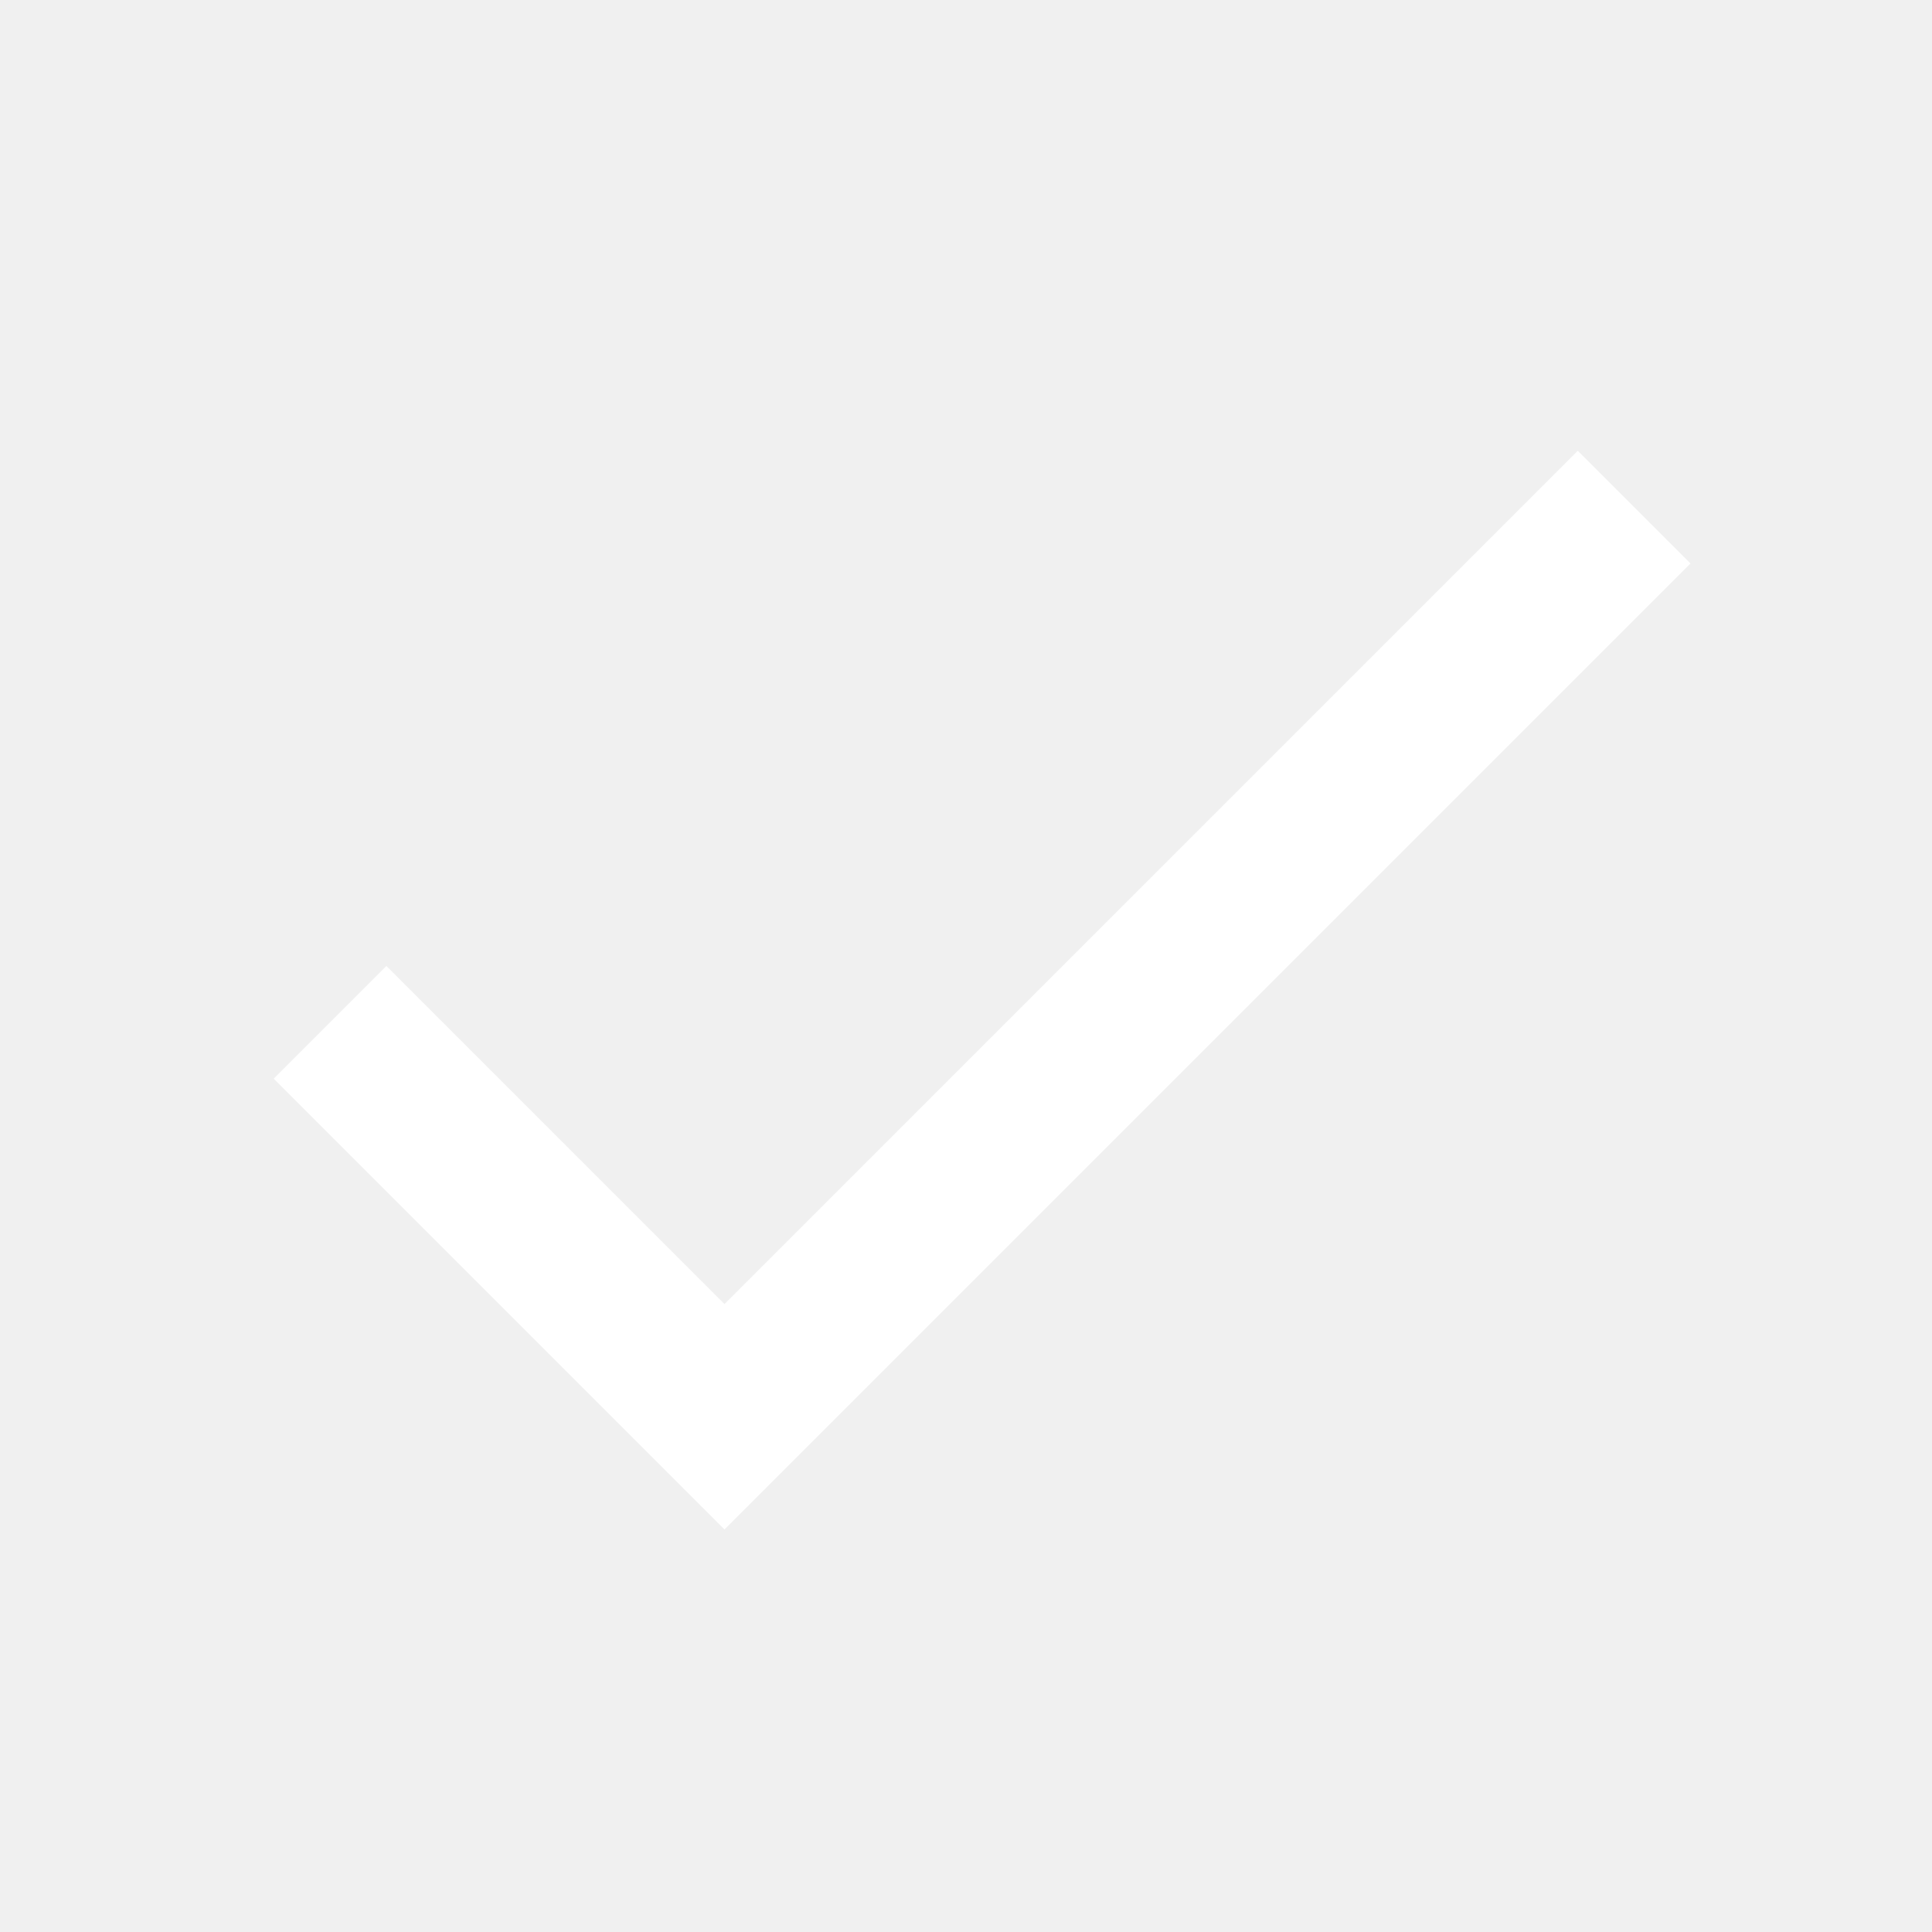
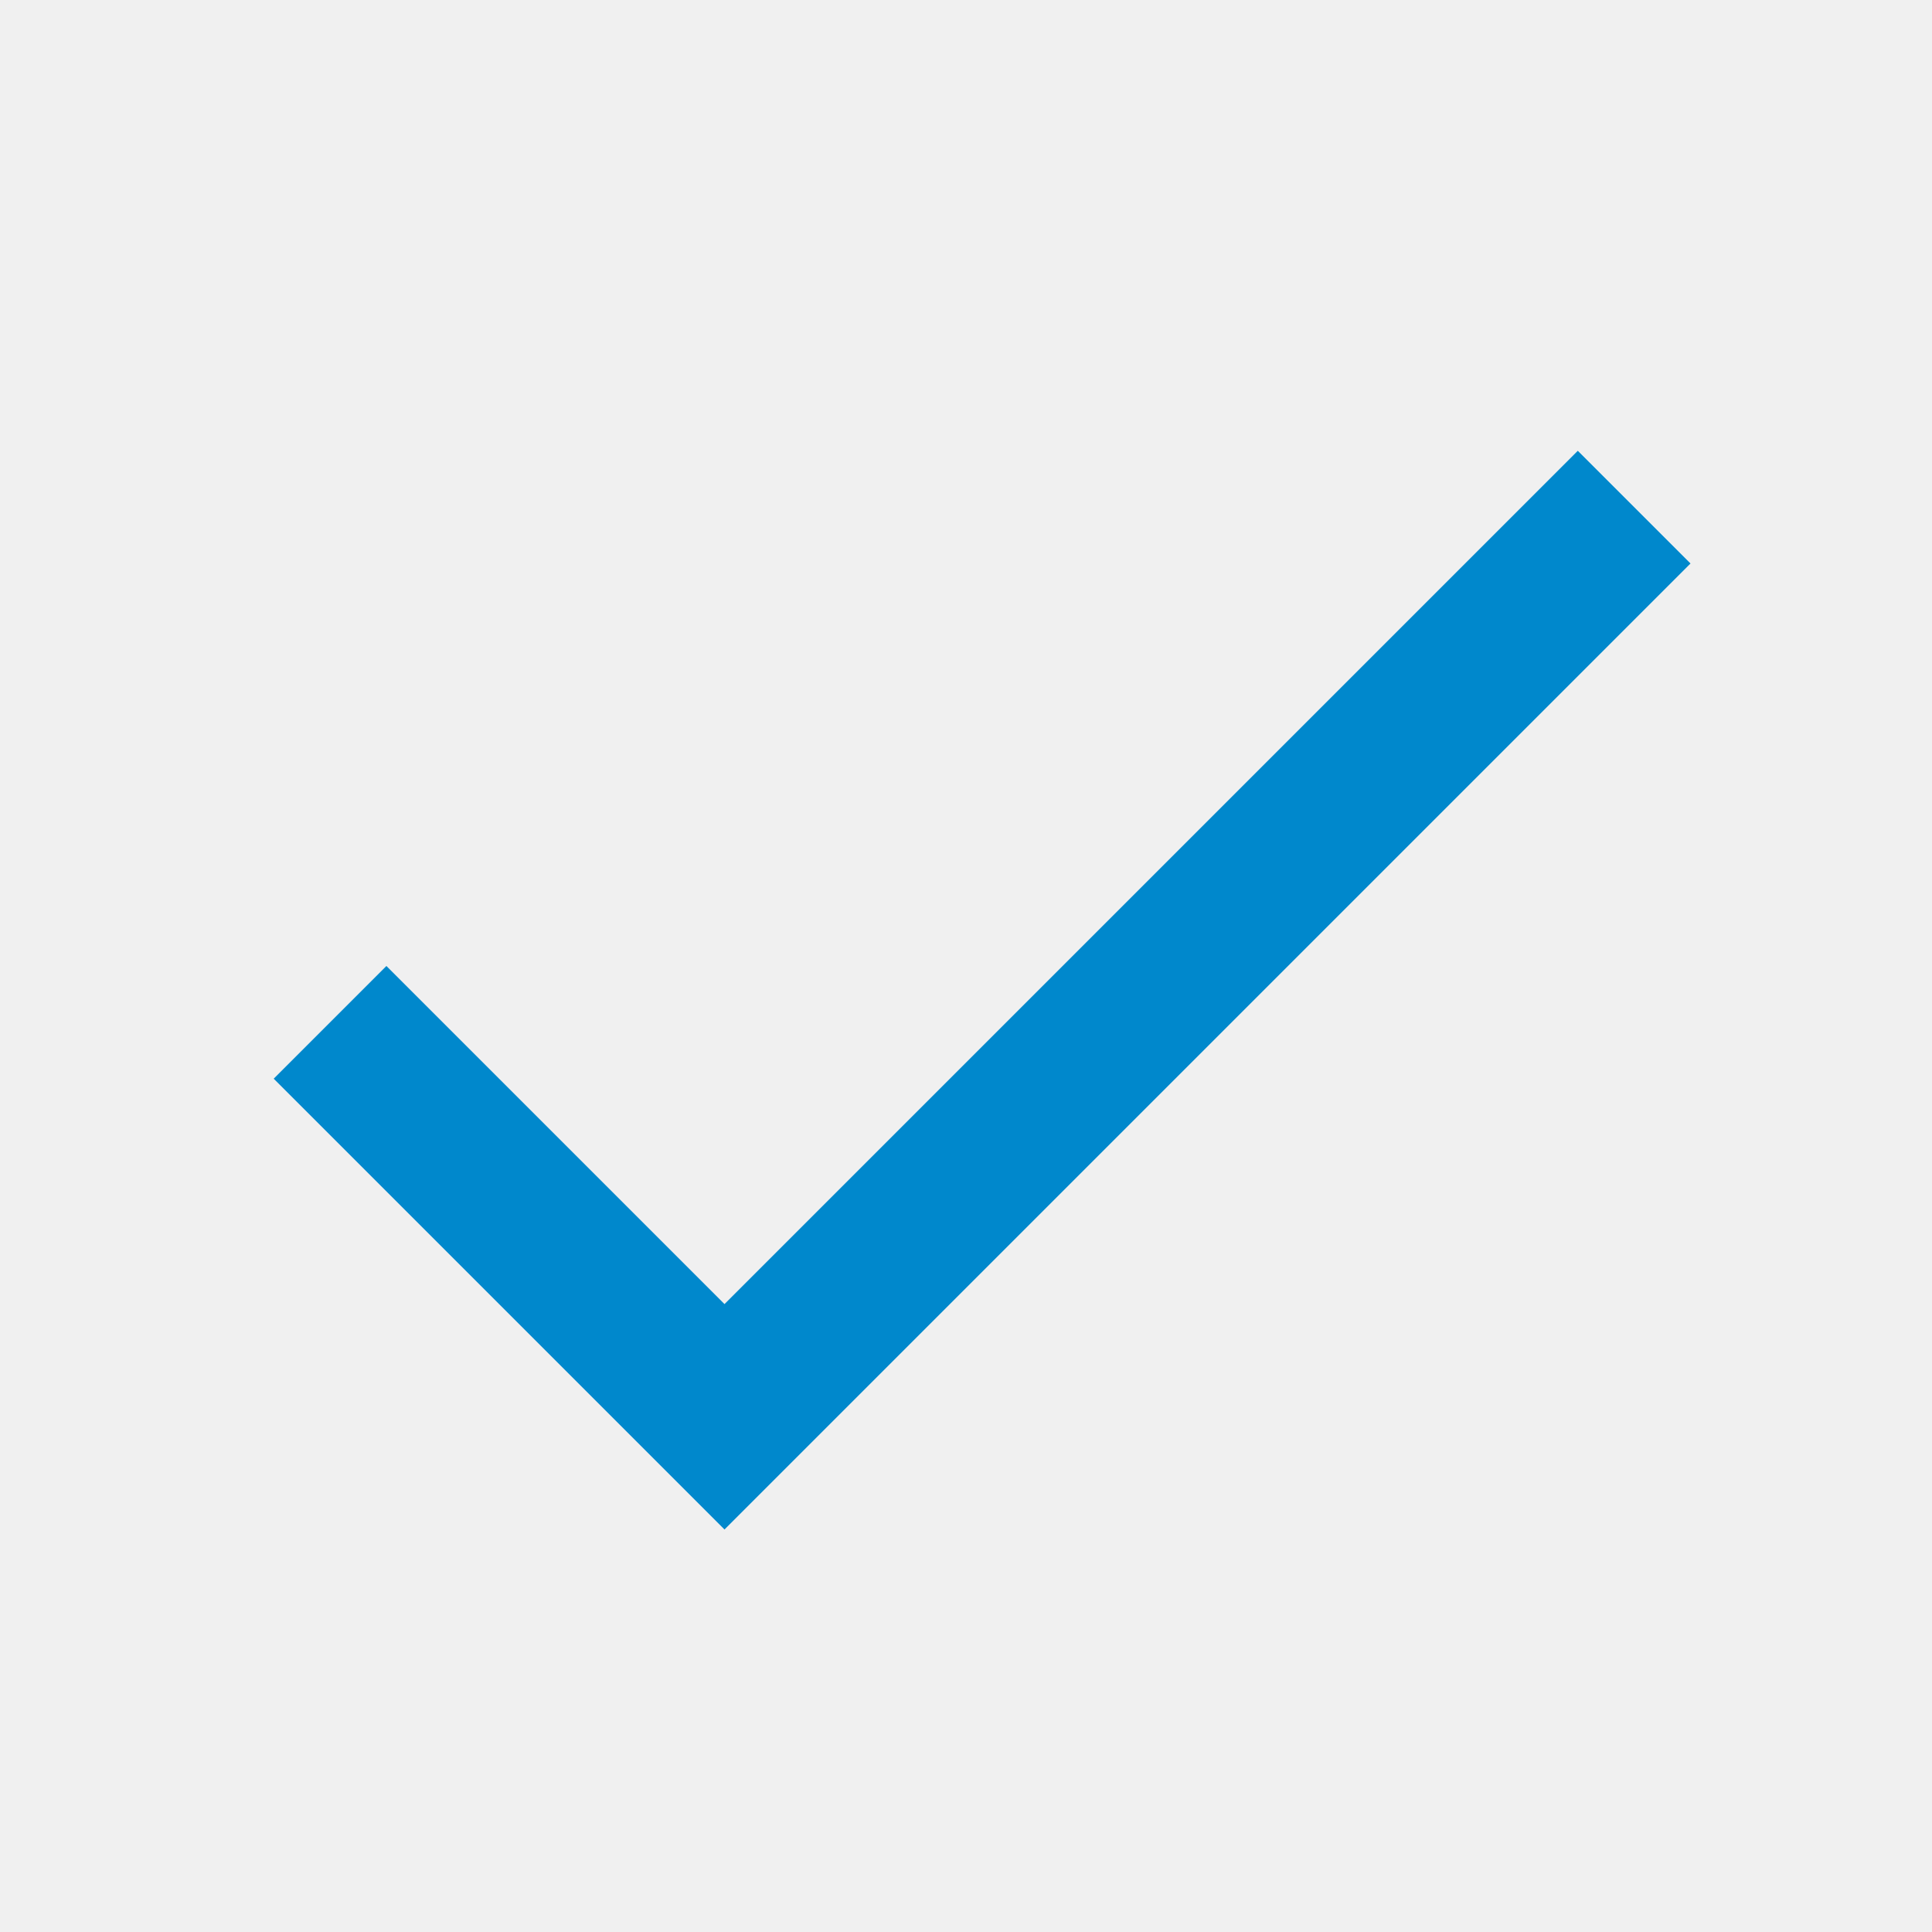
- <svg xmlns="http://www.w3.org/2000/svg" fill="#fff" height="24" viewBox="0 0 24 24" width="24">
+ <svg xmlns="http://www.w3.org/2000/svg" fill="#0088cc" height="24" viewBox="0 0 24 24" width="24">
+   <path d="M9 16.2L4.8 12l-1.4 1.4L9 19 21 7l-1.4-1.4L9 16.2z" />
  <path d="M0 0h24v24H0z" fill="none" />
-   <path d="M9 16.2L4.8 12l-1.4 1.4L9 19 21 7l-1.4-1.4L9 16.2z" />
</svg>
